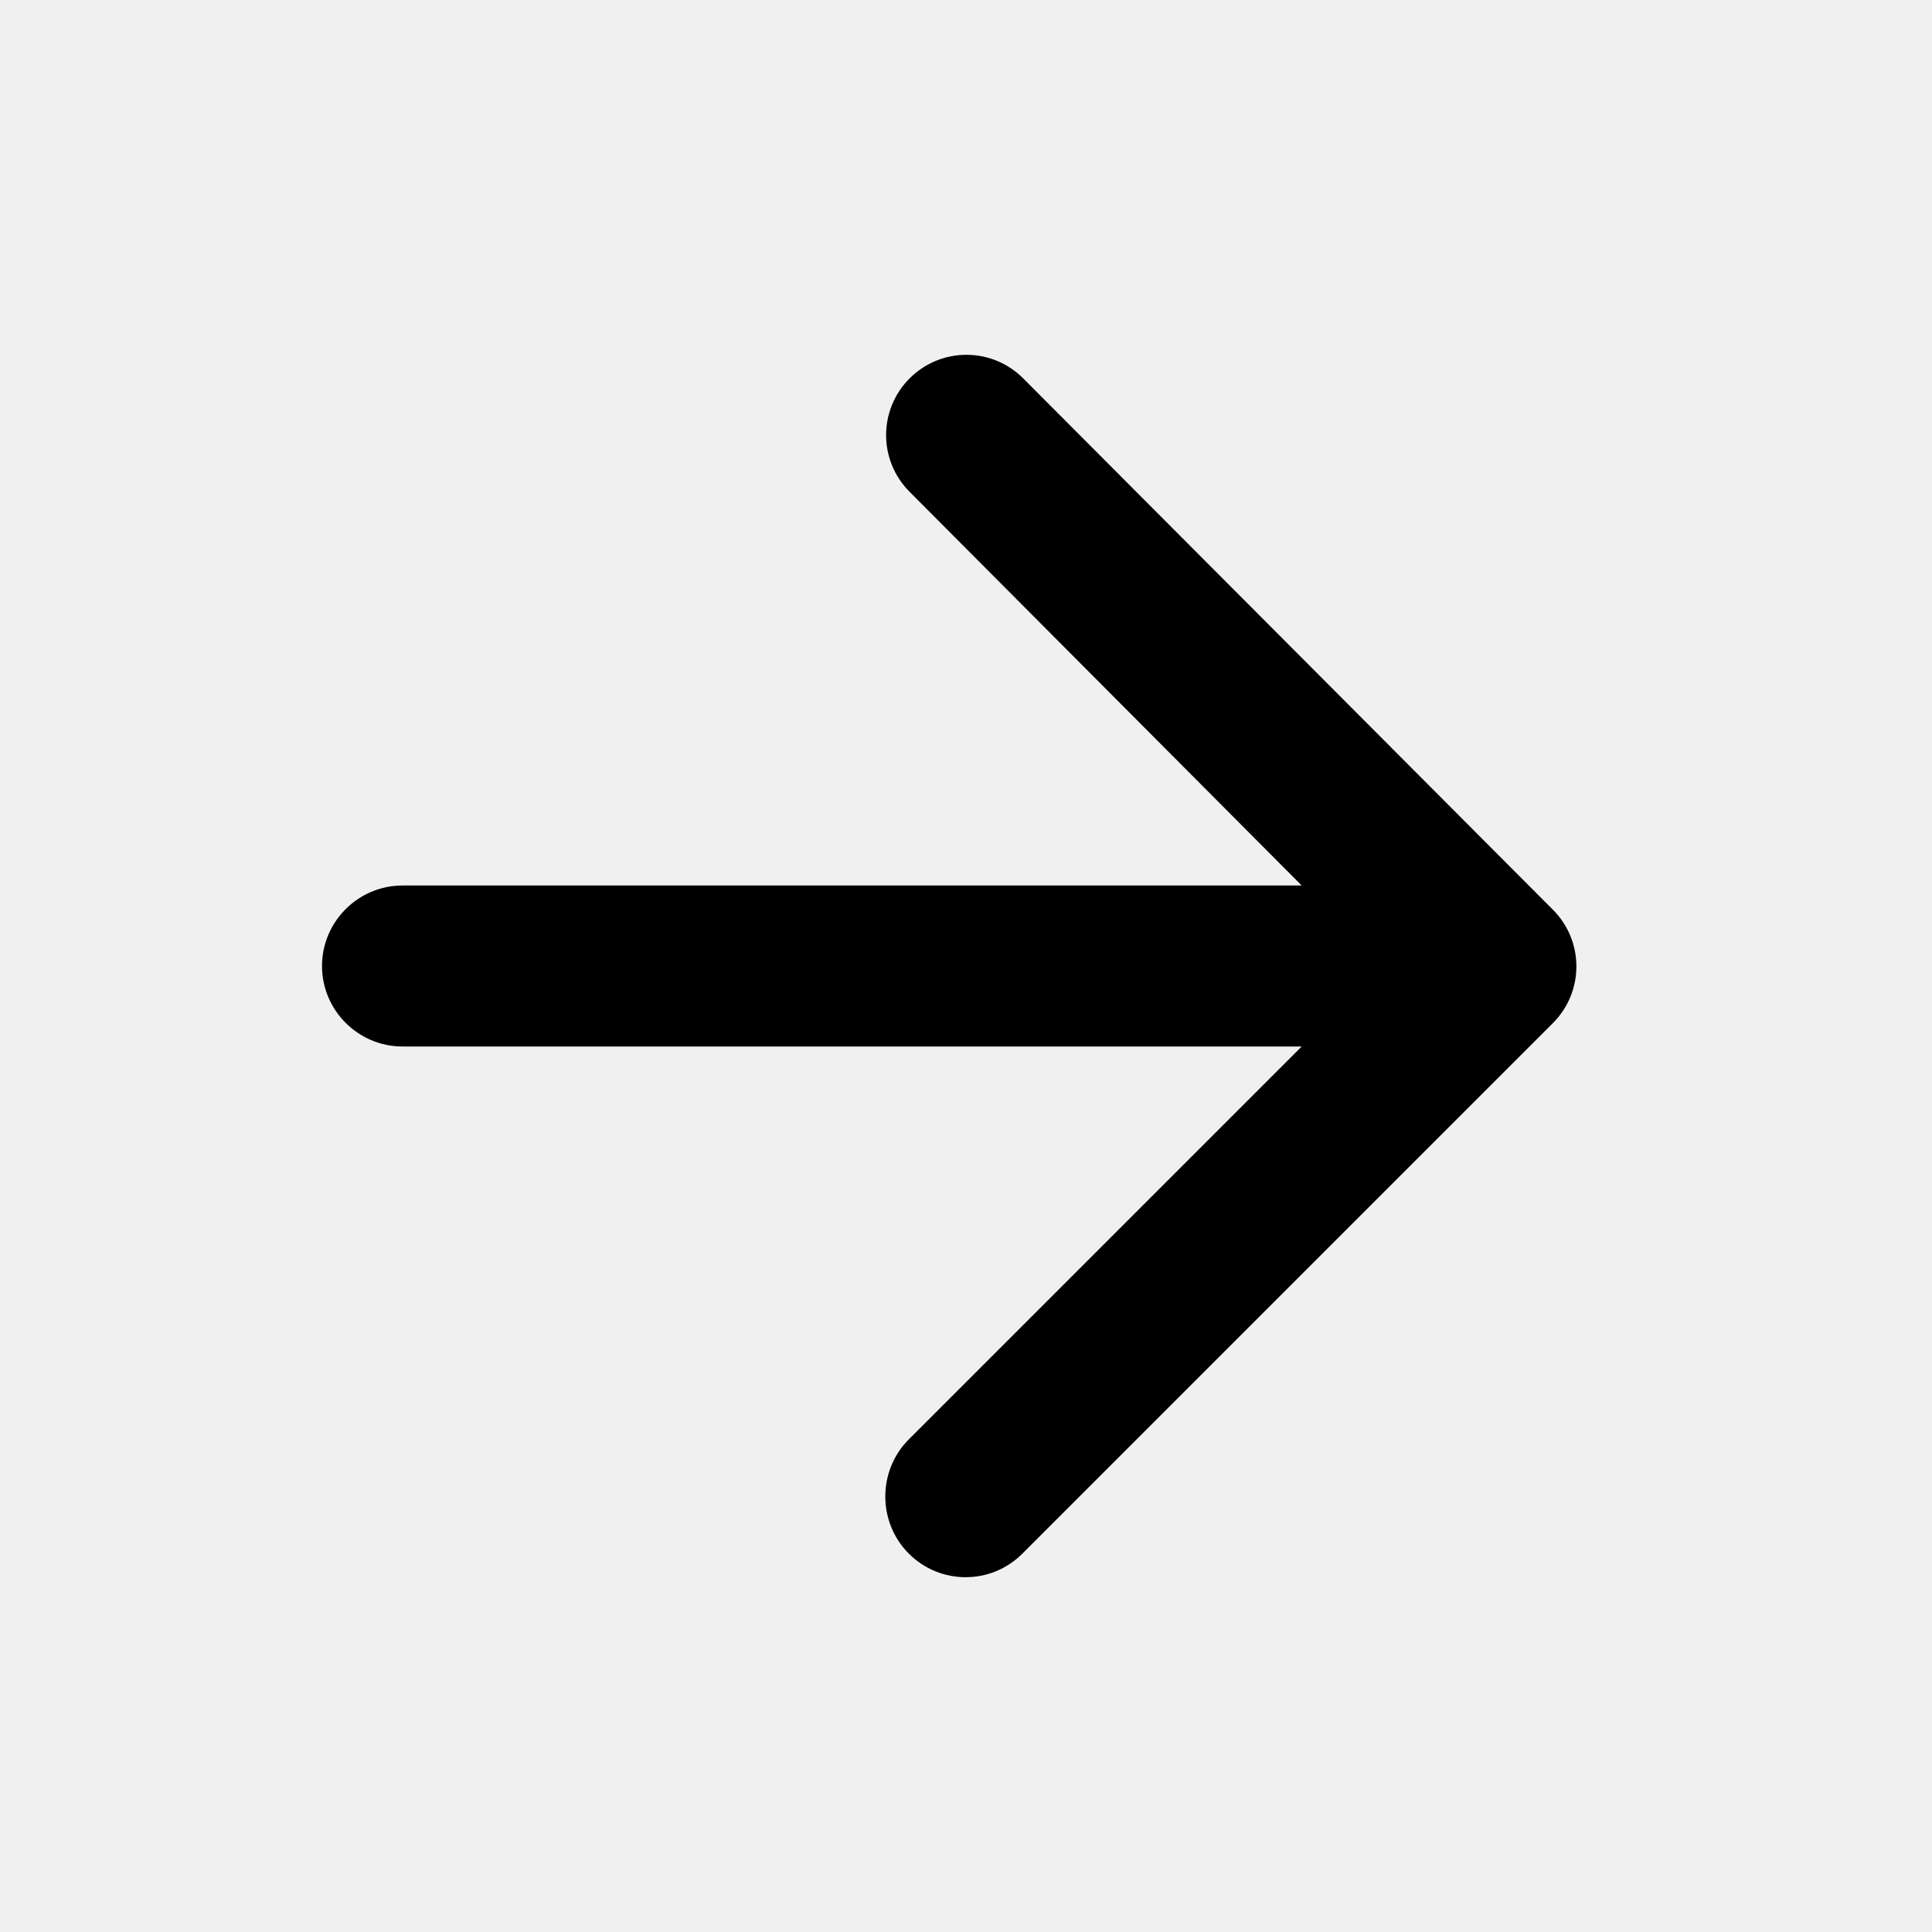
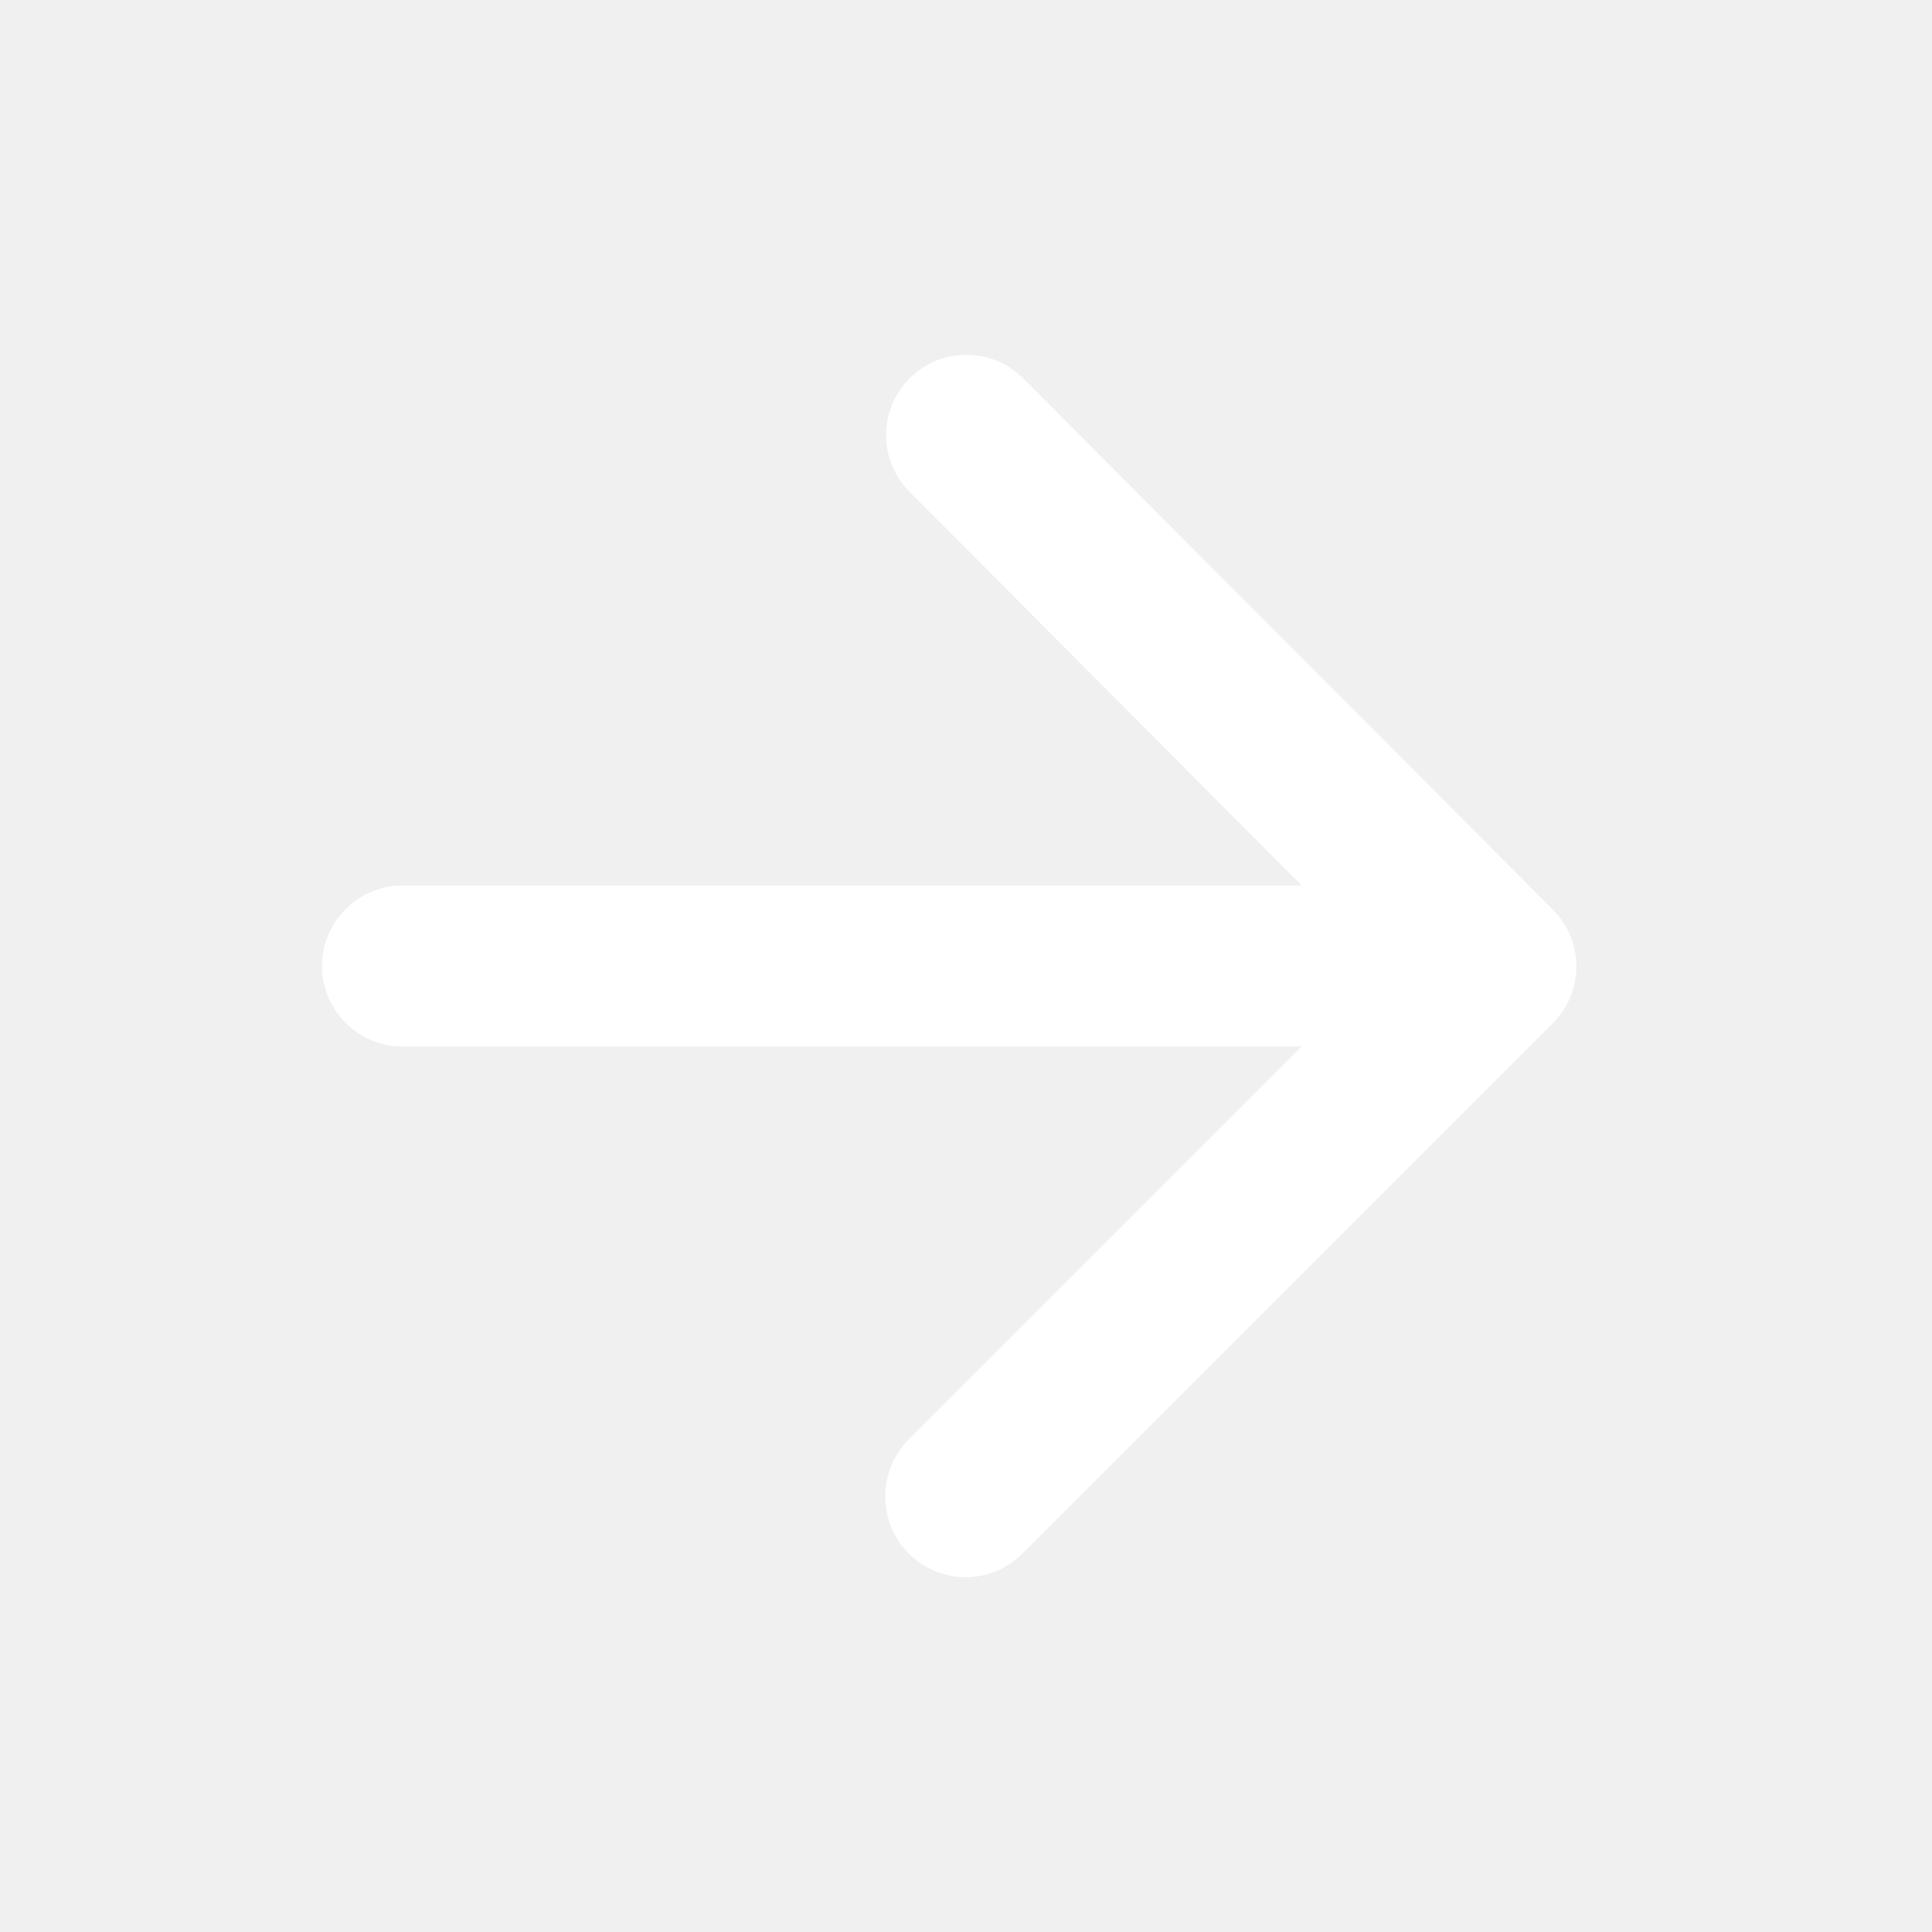
- <svg xmlns="http://www.w3.org/2000/svg" viewBox="0 0 24 24" color="invertedContrast" width="20px" class="sc-5a69fd5e-0 hsJxxC">
+ <svg xmlns="http://www.w3.org/2000/svg" viewBox="0 0 24 24" fill="white" width="20px" class="sc-5a69fd5e-0 hsJxxC">
  <path d="M5 13H16.17L11.29 17.88C10.9 18.27 10.9 18.91 11.29 19.3C11.68 19.69 12.31 19.69 12.7 19.3L19.29 12.71C19.68 12.32 19.68 11.69 19.29 11.3L12.71 4.7C12.32 4.31 11.69 4.31 11.3 4.7C10.91 5.09 10.91 5.72 11.3 6.11L16.17 11H5C4.45 11 4 11.45 4 12C4 12.55 4.45 13 5 13Z" />
</svg>
